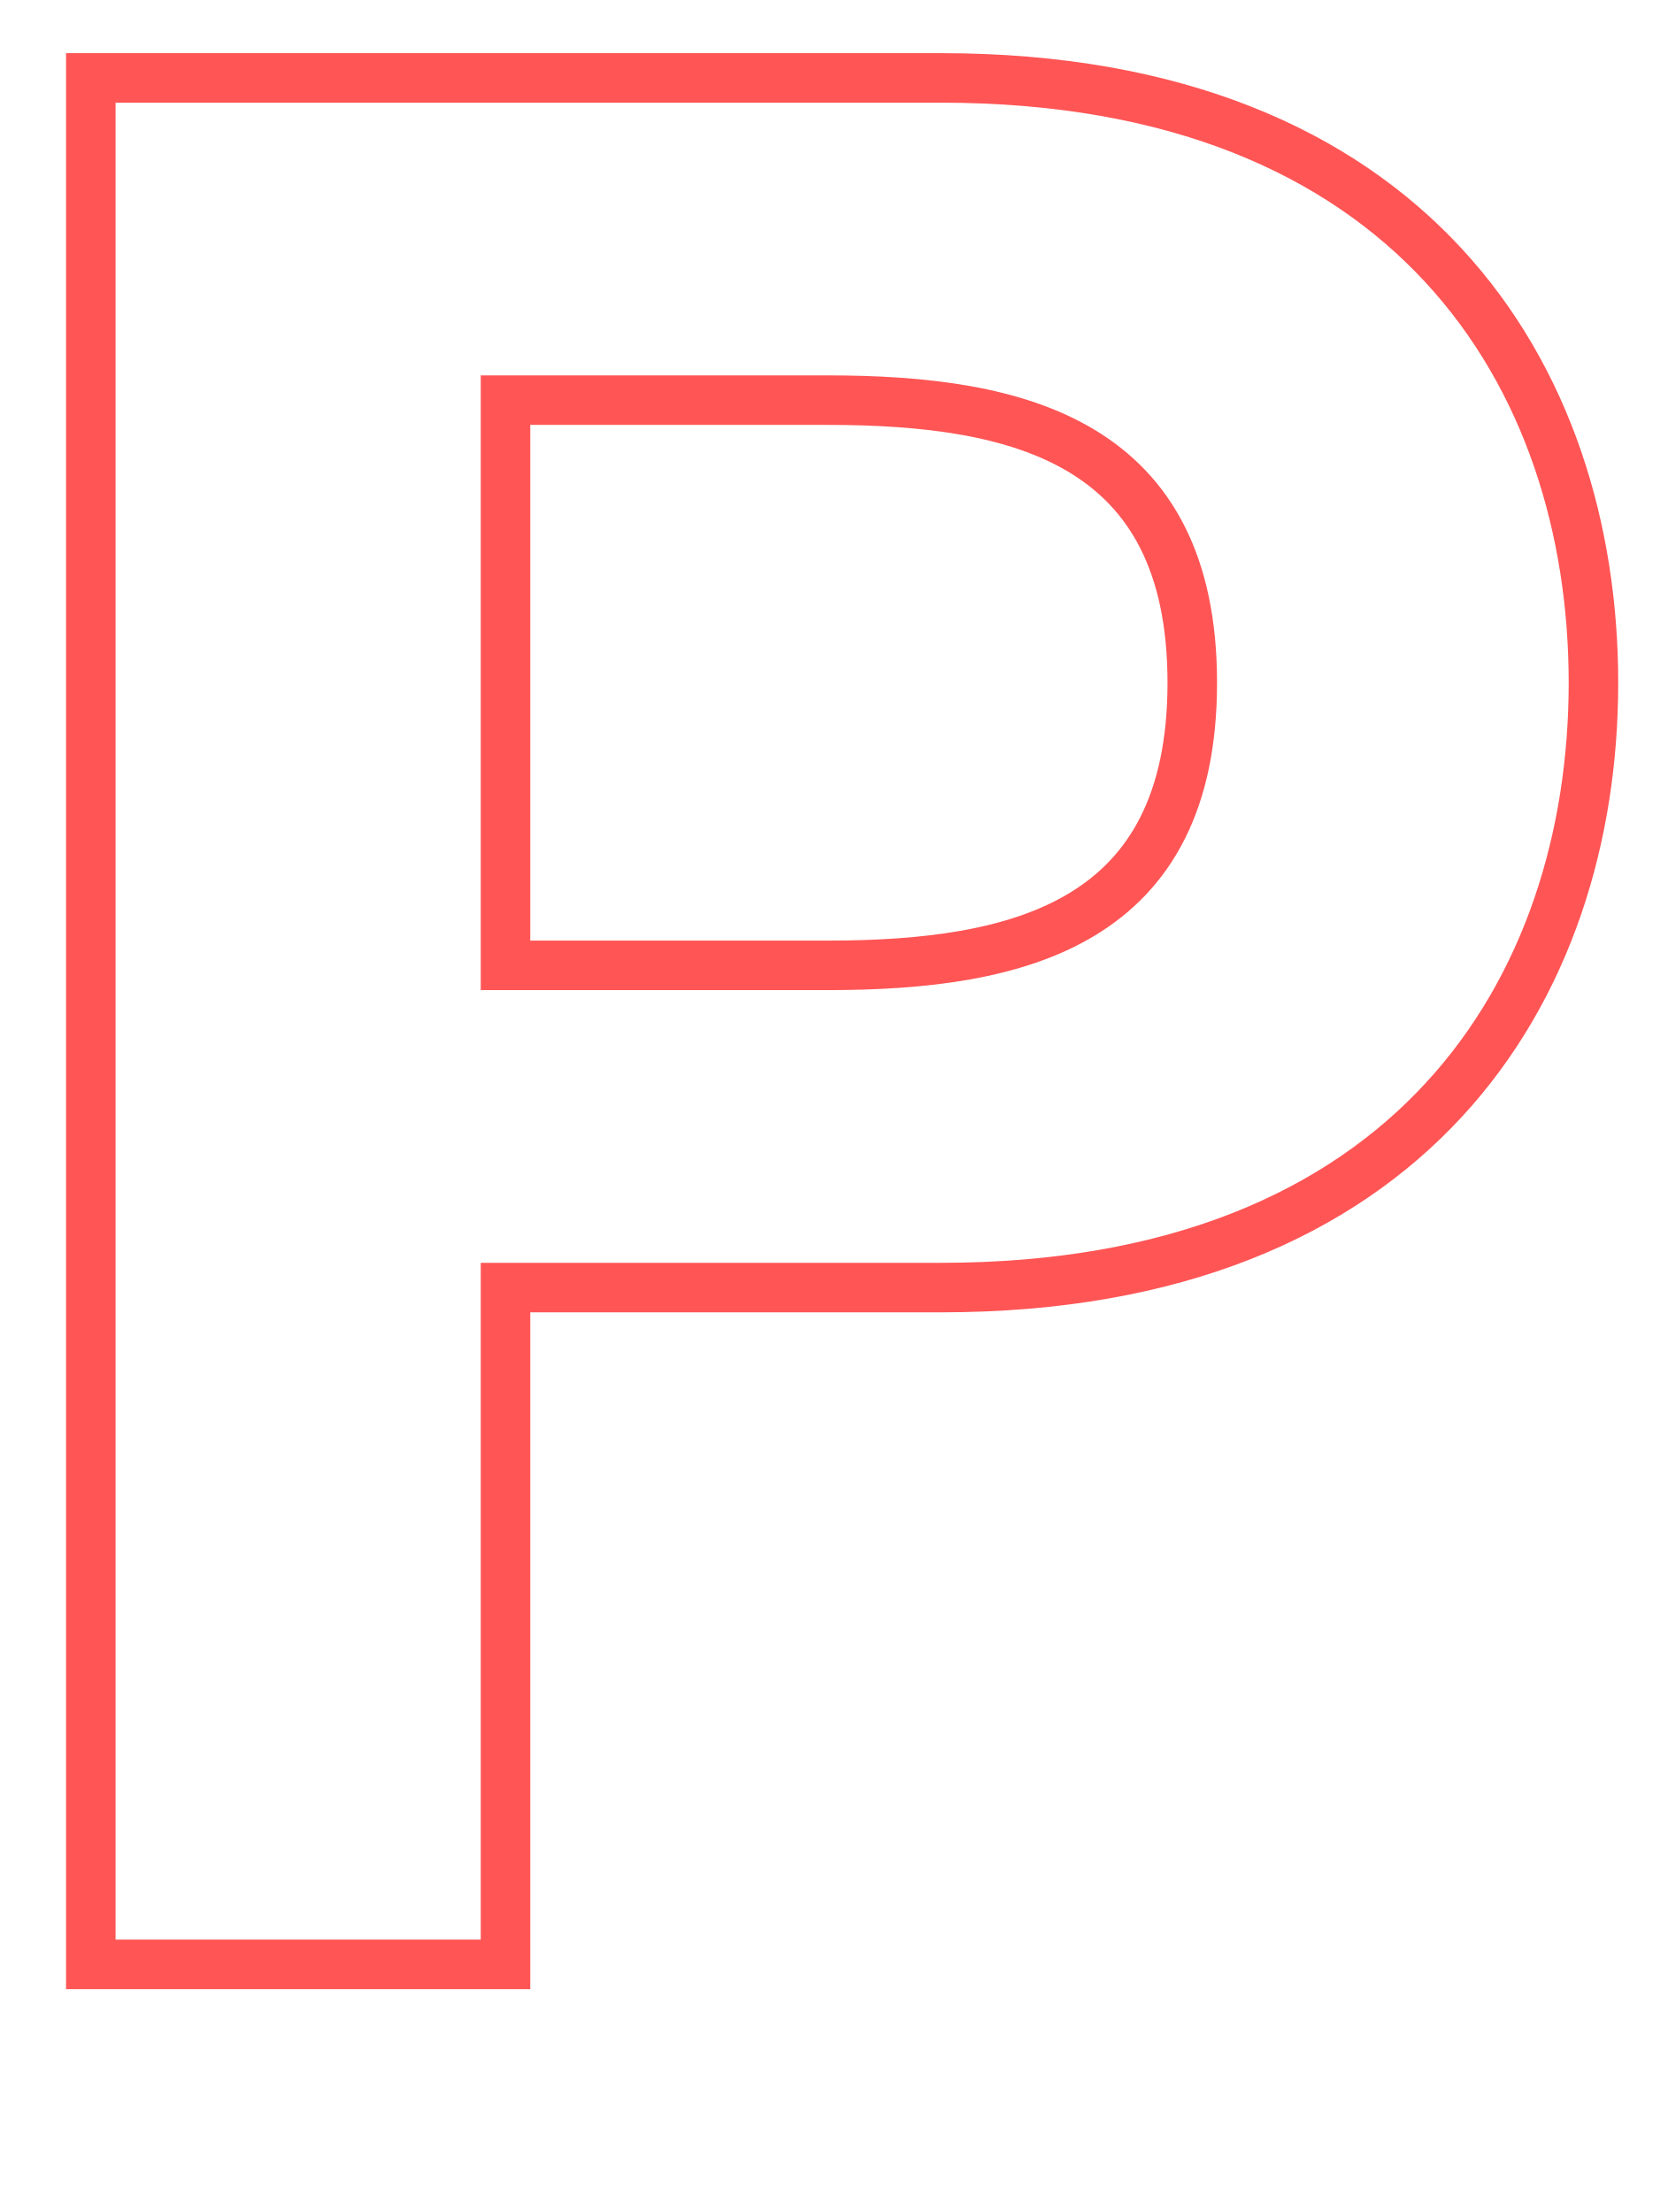
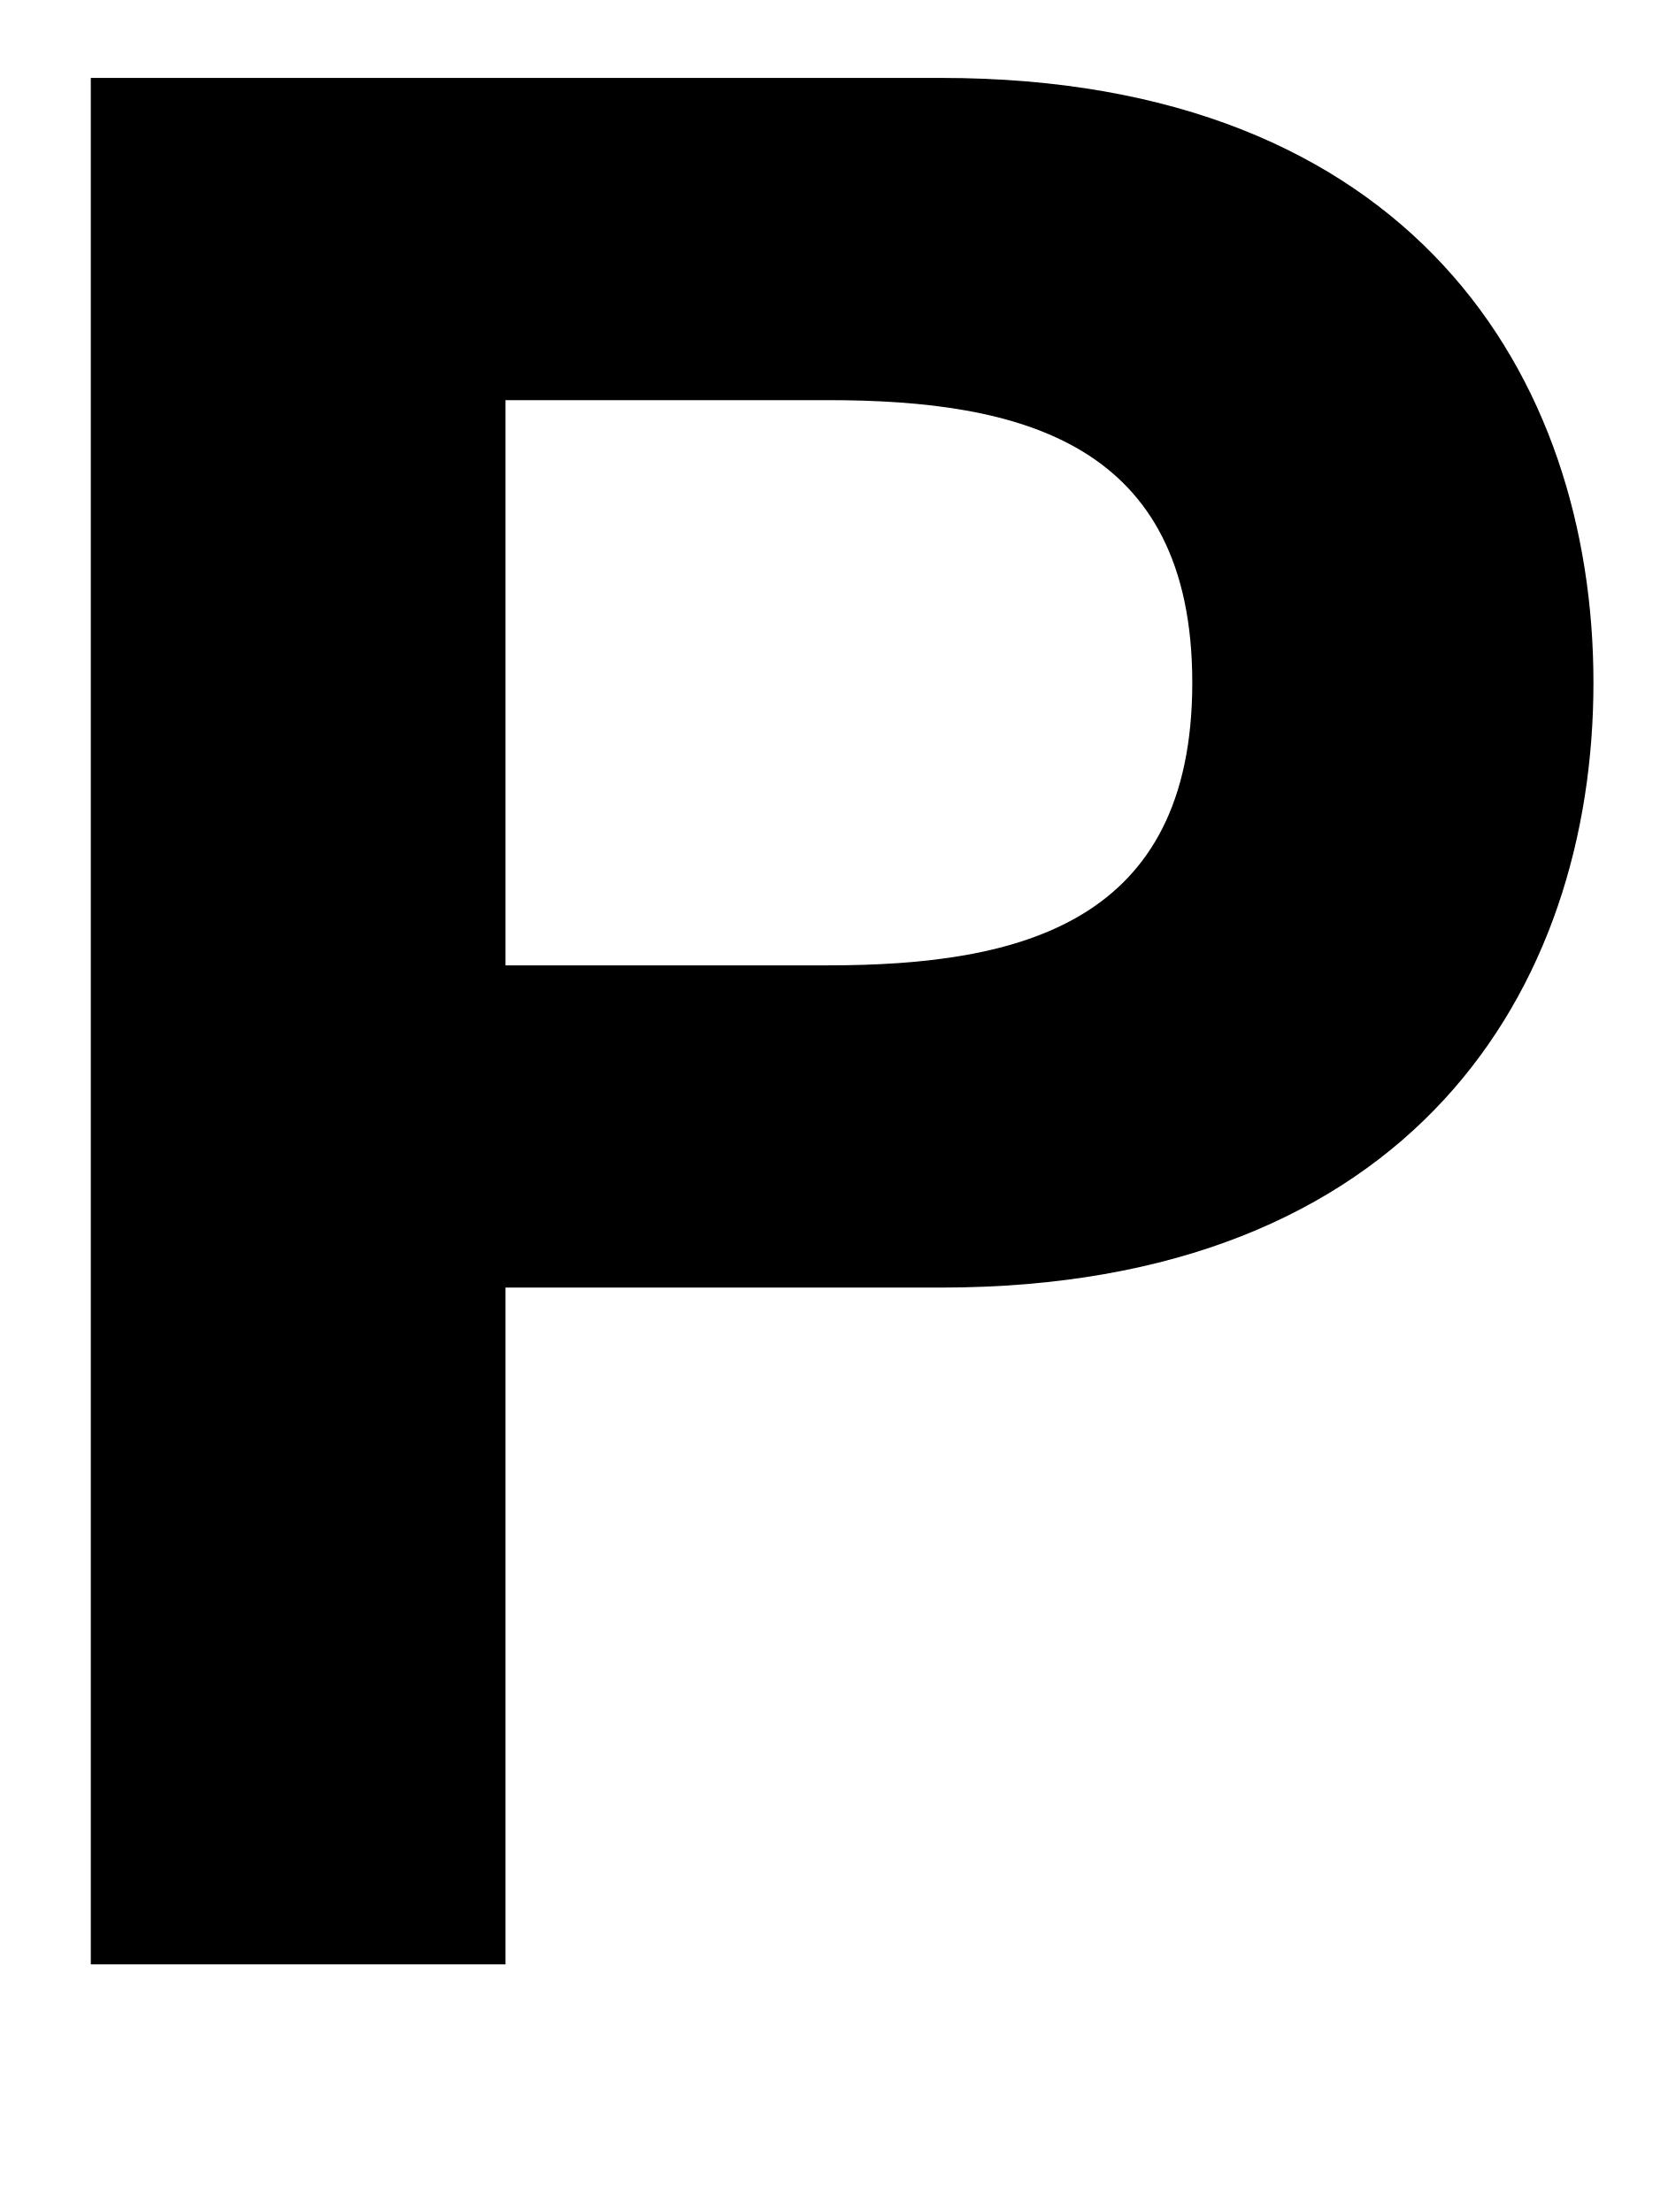
- <svg xmlns="http://www.w3.org/2000/svg" id="Layer_1" data-name="Layer 1" viewBox="0 0 101 134">
-   <defs>
-     <style>.cls-1{fill:none;stroke:#f55;stroke-width:3px;}</style>
-   </defs>
-   <path class="cls-1" d="M5.5,4.72H57c28.48,0,39.52,18.08,39.52,36.64S85.5,78,57,78H30.62v41H5.5ZM30.62,58.48H50.14c11.68,0,22.08-2.56,22.08-17.12S61.82,24.24,50.14,24.24H30.62Z" />
+ <svg xmlns="http://www.w3.org/2000/svg" viewBox="0 0 101 134">
+   <path d="M5.5,4.72H57c28.48,0,39.52,18.08,39.52,36.64S85.5,78,57,78H30.62v41H5.5ZM30.62,58.48H50.14c11.68,0,22.08-2.56,22.08-17.12S61.82,24.24,50.14,24.24H30.62Z" />
</svg>
